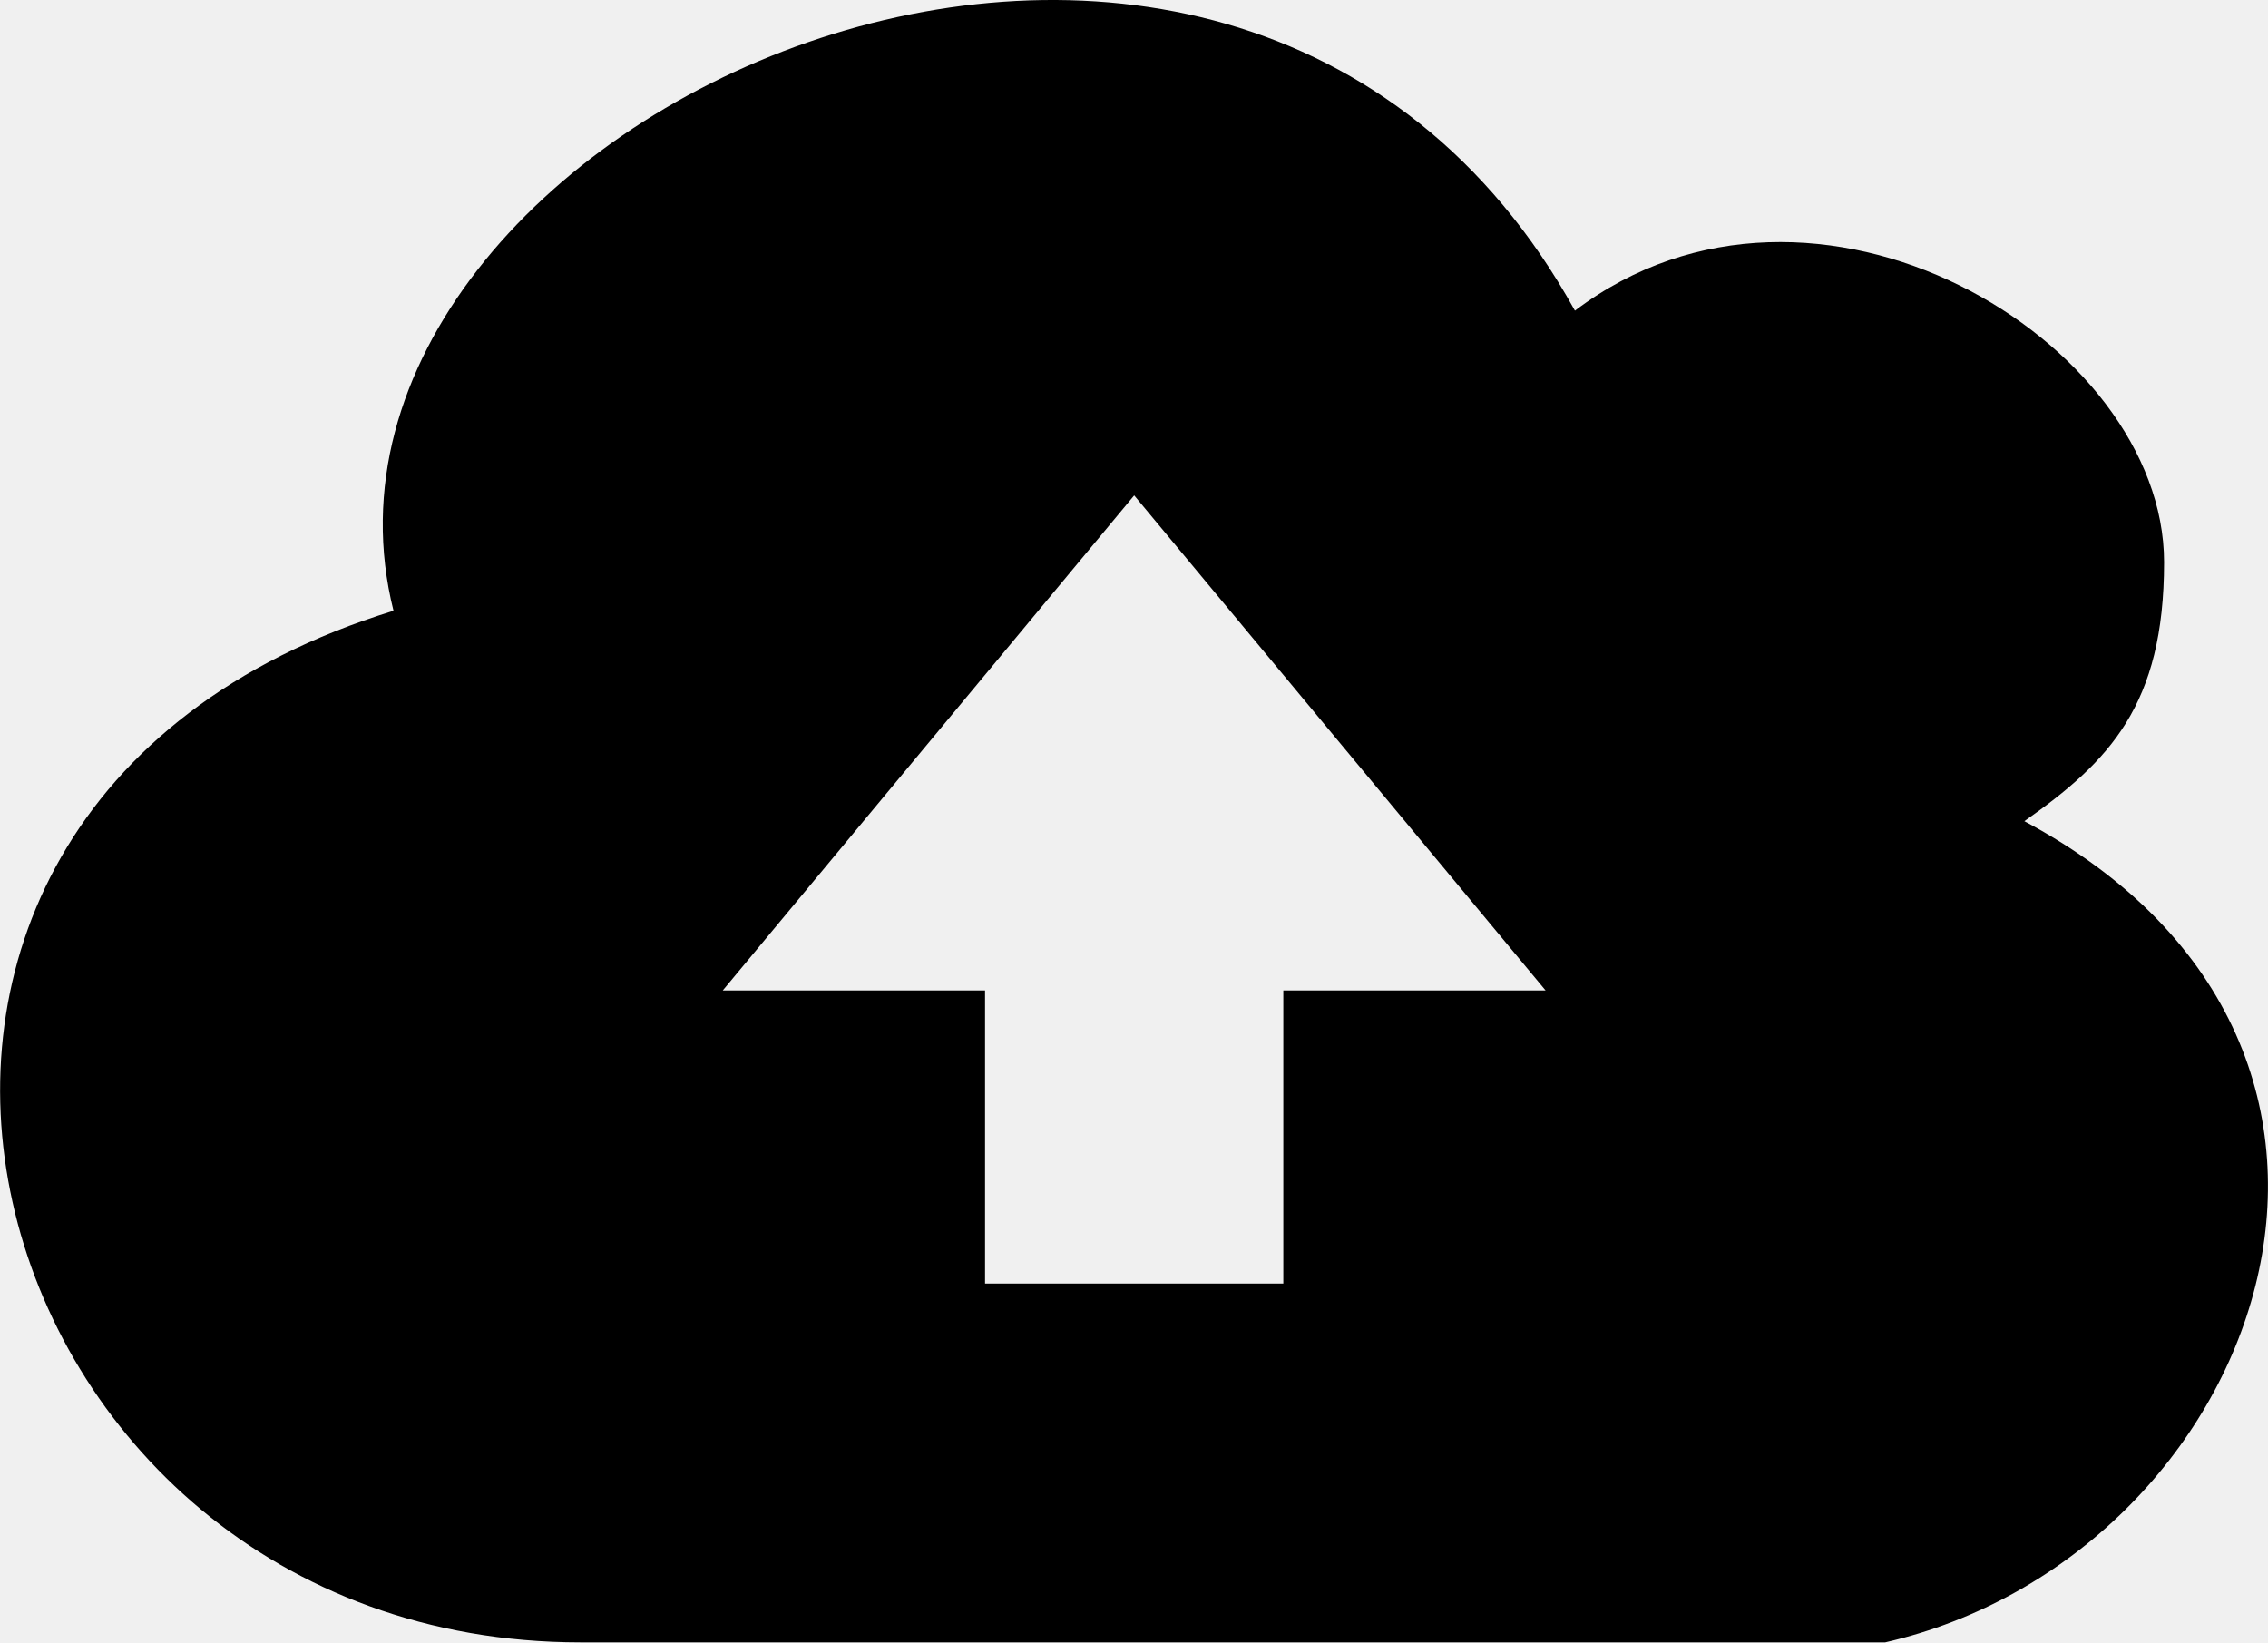
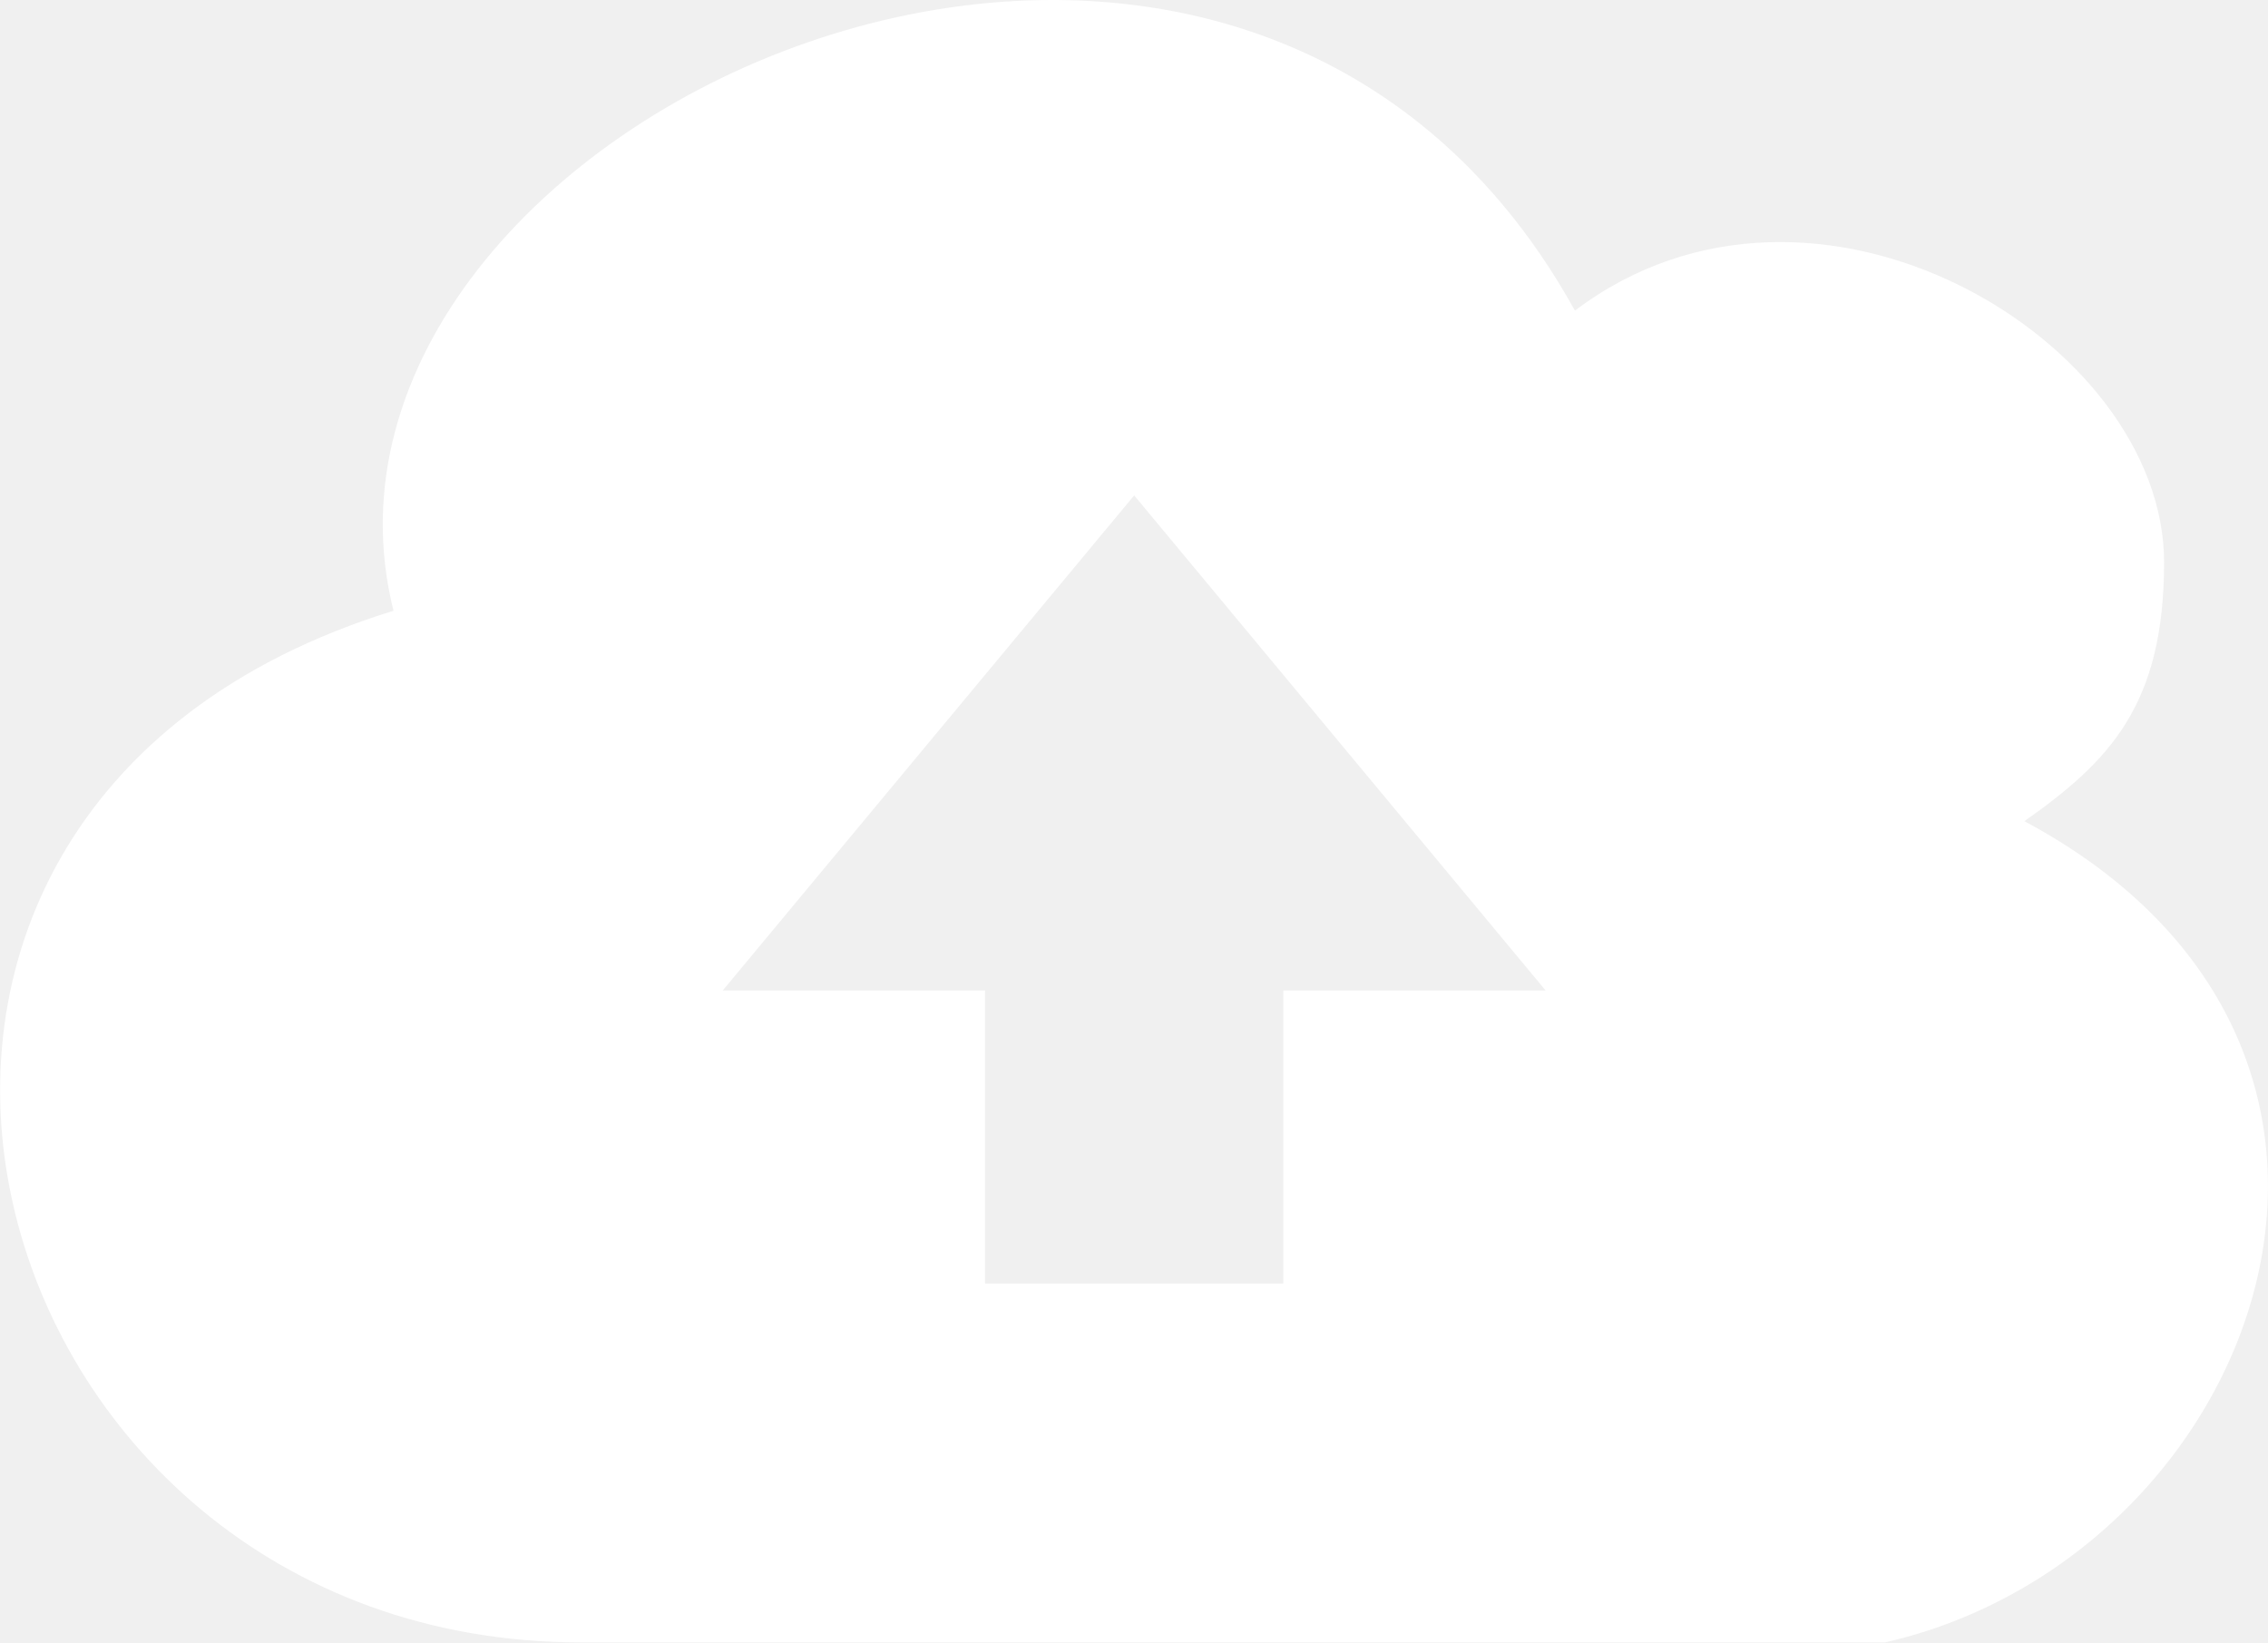
<svg xmlns="http://www.w3.org/2000/svg" version="1.1" id="Layer_1" x="0px" y="0px" viewBox="0 0 122.88 88.98" style="enable-background:new 0 0 122.88 88.98" xml:space="preserve">
  <style type="text/css">.st0{fill-rule:evenodd;clip-rule:evenodd;}</style>
  <g>
-     <path class="st0" d="M85.33,16.83c12.99-9.83,31.92,1.63,31.92,13.63c0,7.75-2.97,10.79-7.57,14.03 c23.2,12.41,12.7,39.86-7.54,44.49l-70.69,0c-33.2,0-45.48-44.99-10.13-55.89C14.69,6.66,66.5-17.2,85.33,16.83L85.33,16.83z M53.37,69.54V53.66H39.16l22.29-26.82l22.29,26.82H69.53v15.88H53.37L53.37,69.54z" />
+     <path class="st0" d="M85.33,16.83c12.99-9.83,31.92,1.63,31.92,13.63c0,7.75-2.97,10.79-7.57,14.03 c23.2,12.41,12.7,39.86-7.54,44.49l-70.69,0c-33.2,0-45.48-44.99-10.13-55.89C14.69,6.66,66.5-17.2,85.33,16.83L85.33,16.83z M53.37,69.54V53.66H39.16l22.29-26.82l22.29,26.82H69.53v15.88H53.37L53.37,69.54z" fill="#FFFFFF" />
  </g>
</svg>
